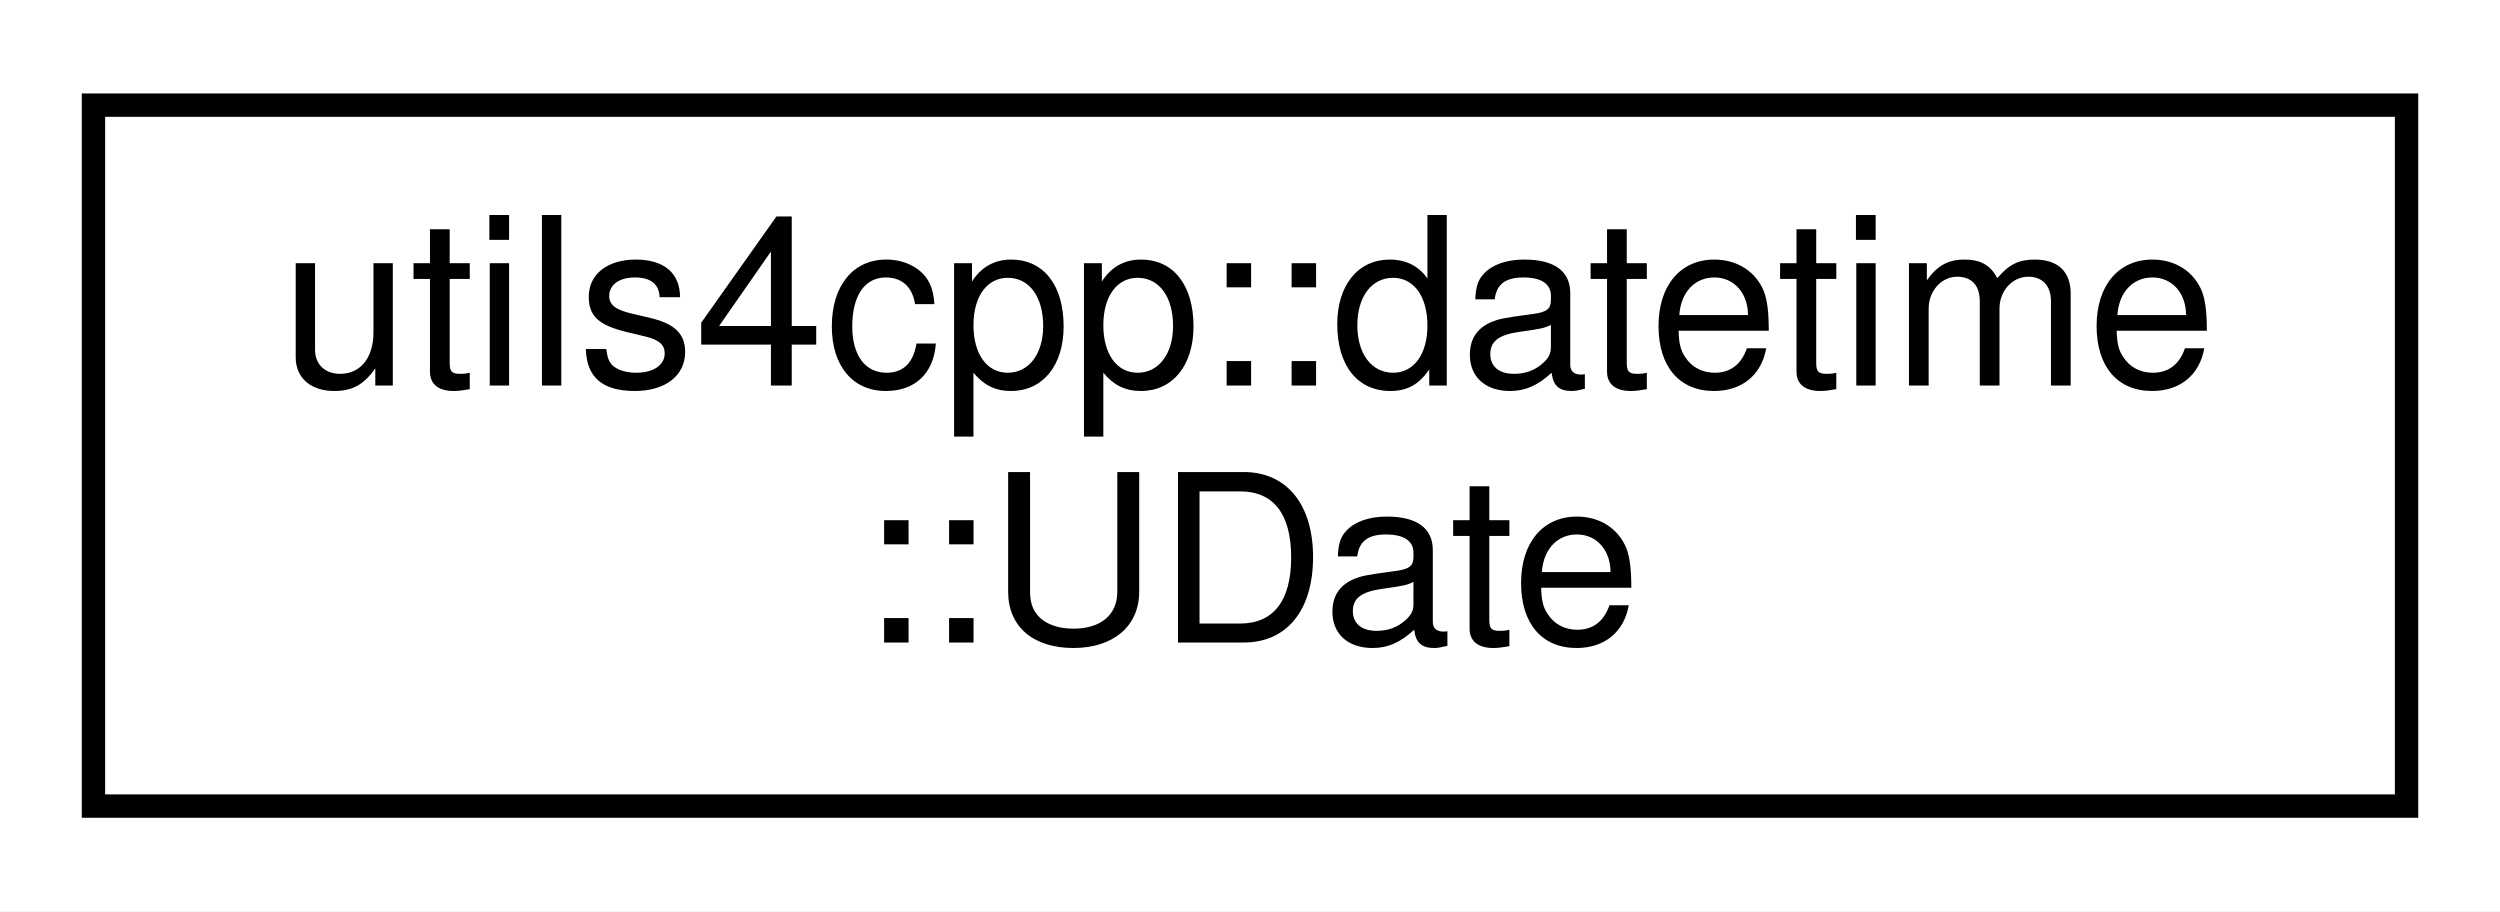
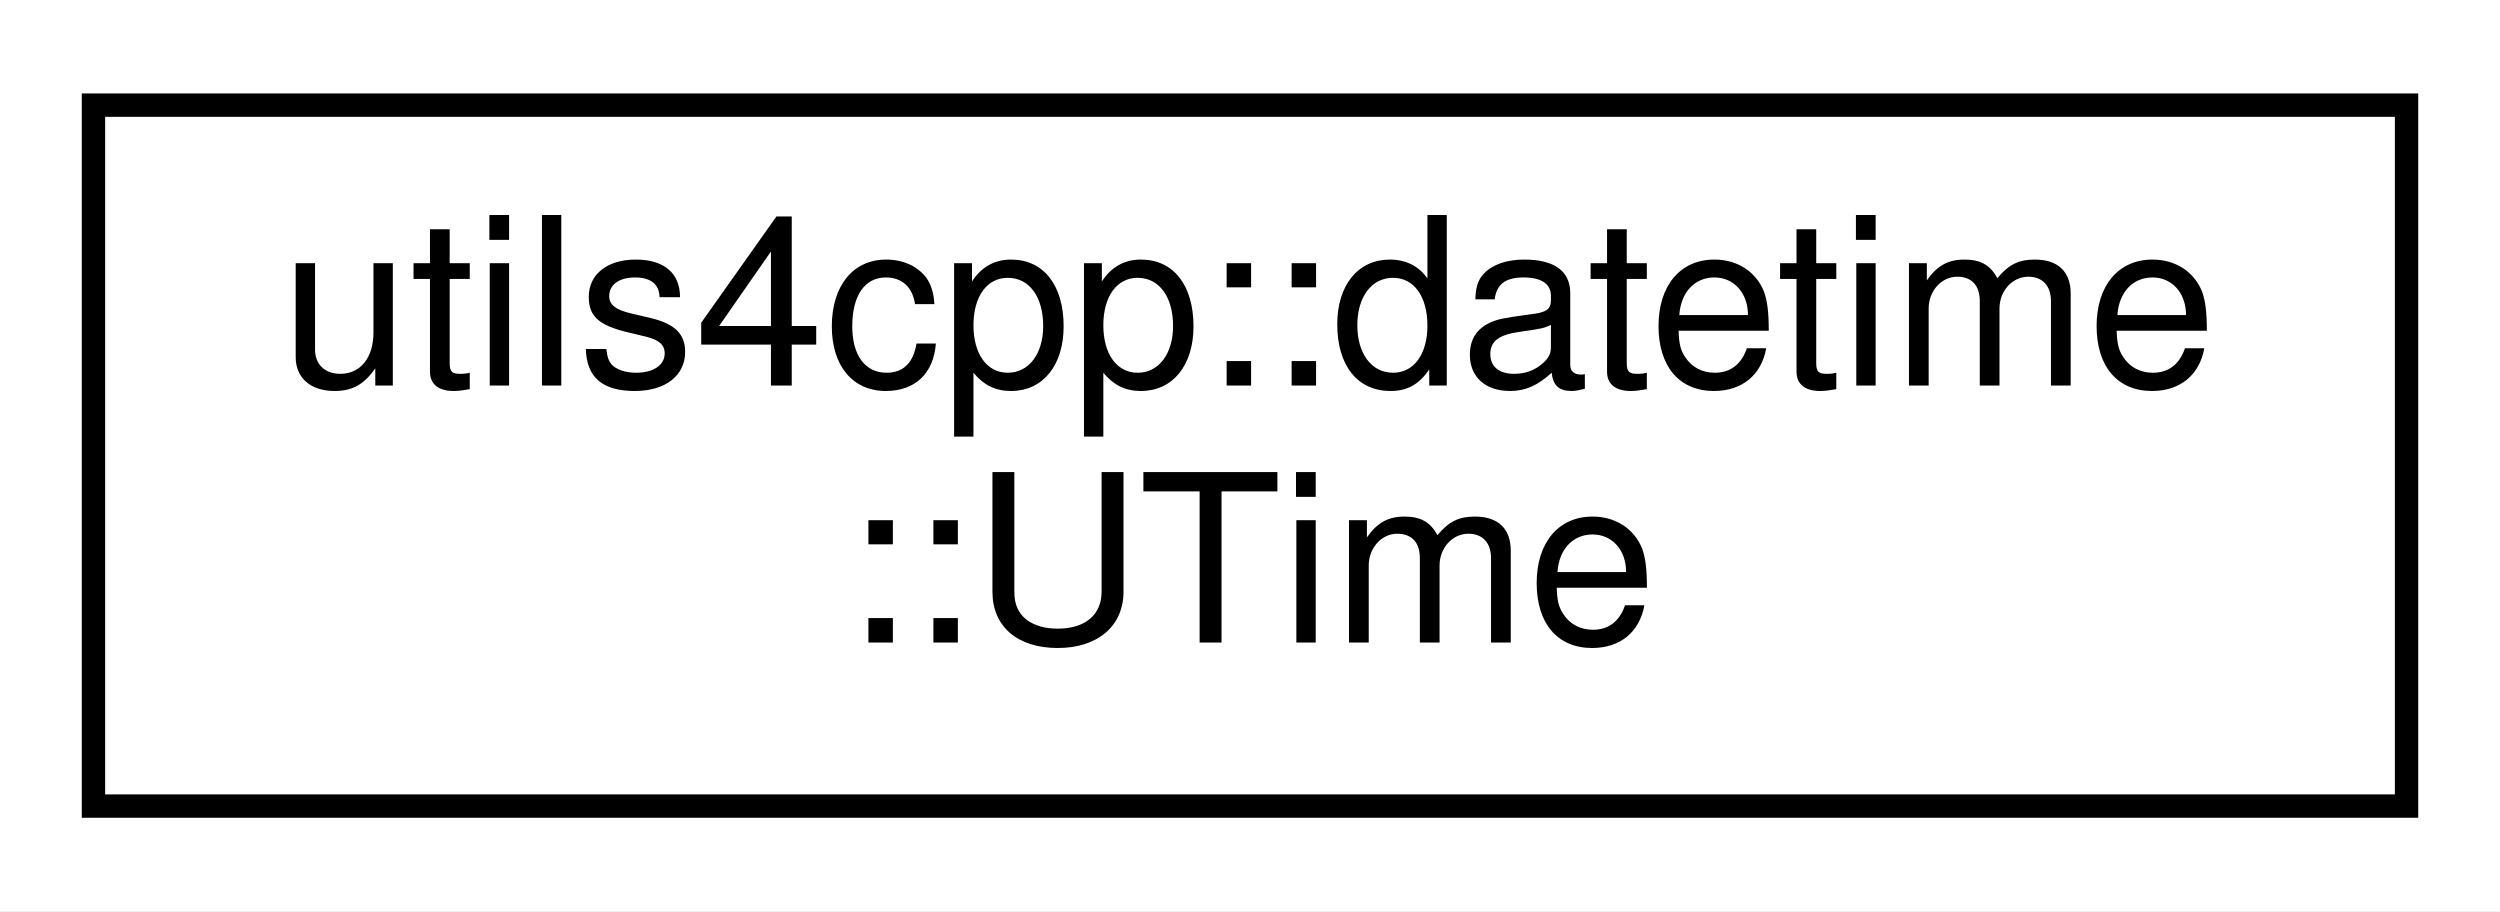
<svg xmlns="http://www.w3.org/2000/svg" xmlns:xlink="http://www.w3.org/1999/xlink" width="107pt" height="39pt" viewBox="0.00 0.00 107.00 39.00">
  <g id="graph0" class="graph" transform="scale(1 1) rotate(0) translate(4 35)">
    <polygon fill="white" stroke="none" points="-4,4 -4,-35 103,-35 103,4 -4,4" />
    <g id="node1" class="node">
      <g id="a_node1">
-         <a xlink:href="classutils4cpp_1_1datetime_1_1_u_date.html" target="_top" xlink:title="The UDate class provides date functions.">
+         <a xlink:href="classutils4cpp_1_1datetime_1_1_u_time.html" target="_top" xlink:title="Defines a Time class.">
          <polygon fill="white" stroke="black" points="0,-0.5 0,-30.5 99,-30.5 99,-0.5 0,-0.5" />
          <text text-anchor="start" x="8" y="-18.5" font-family="Helvetica,sans-Serif" font-size="10.00">utils4cpp::datetime</text>
-           <text text-anchor="middle" x="49.5" y="-7.5" font-family="Helvetica,sans-Serif" font-size="10.00">::UDate</text>
+           <text text-anchor="middle" x="49.5" y="-7.5" font-family="Helvetica,sans-Serif" font-size="10.00">::UTime</text>
        </a>
      </g>
    </g>
  </g>
</svg>
